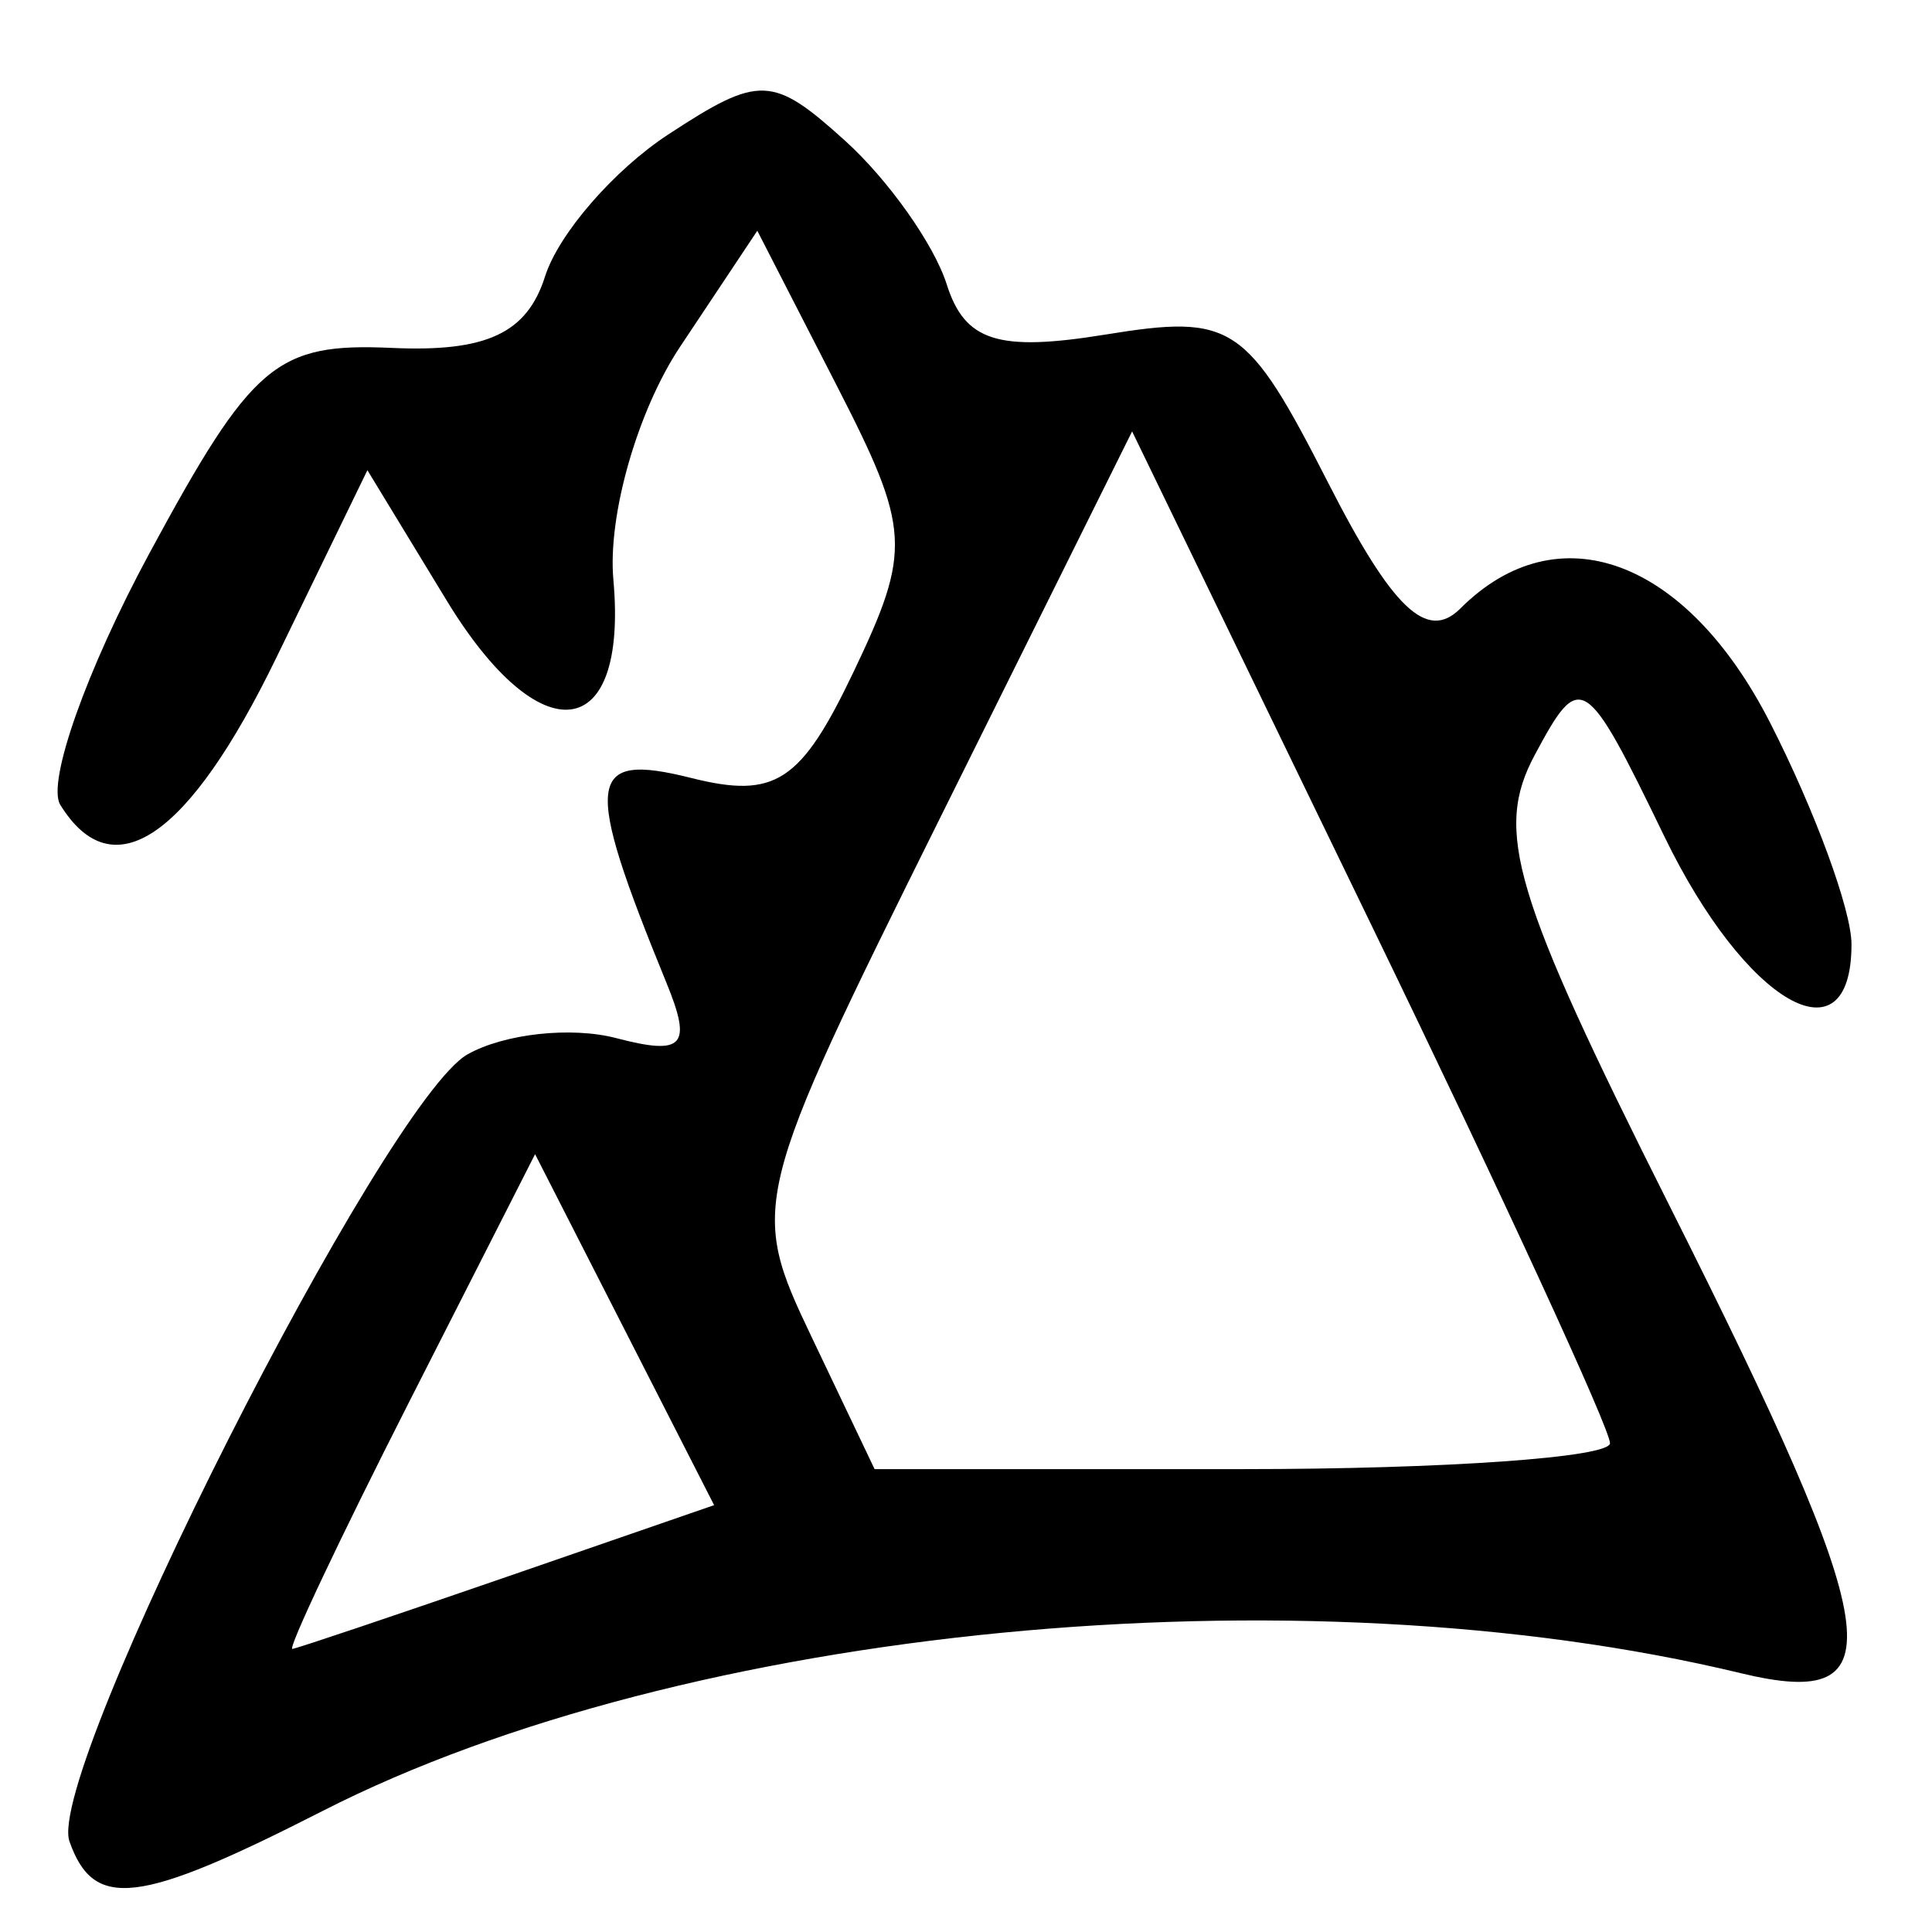
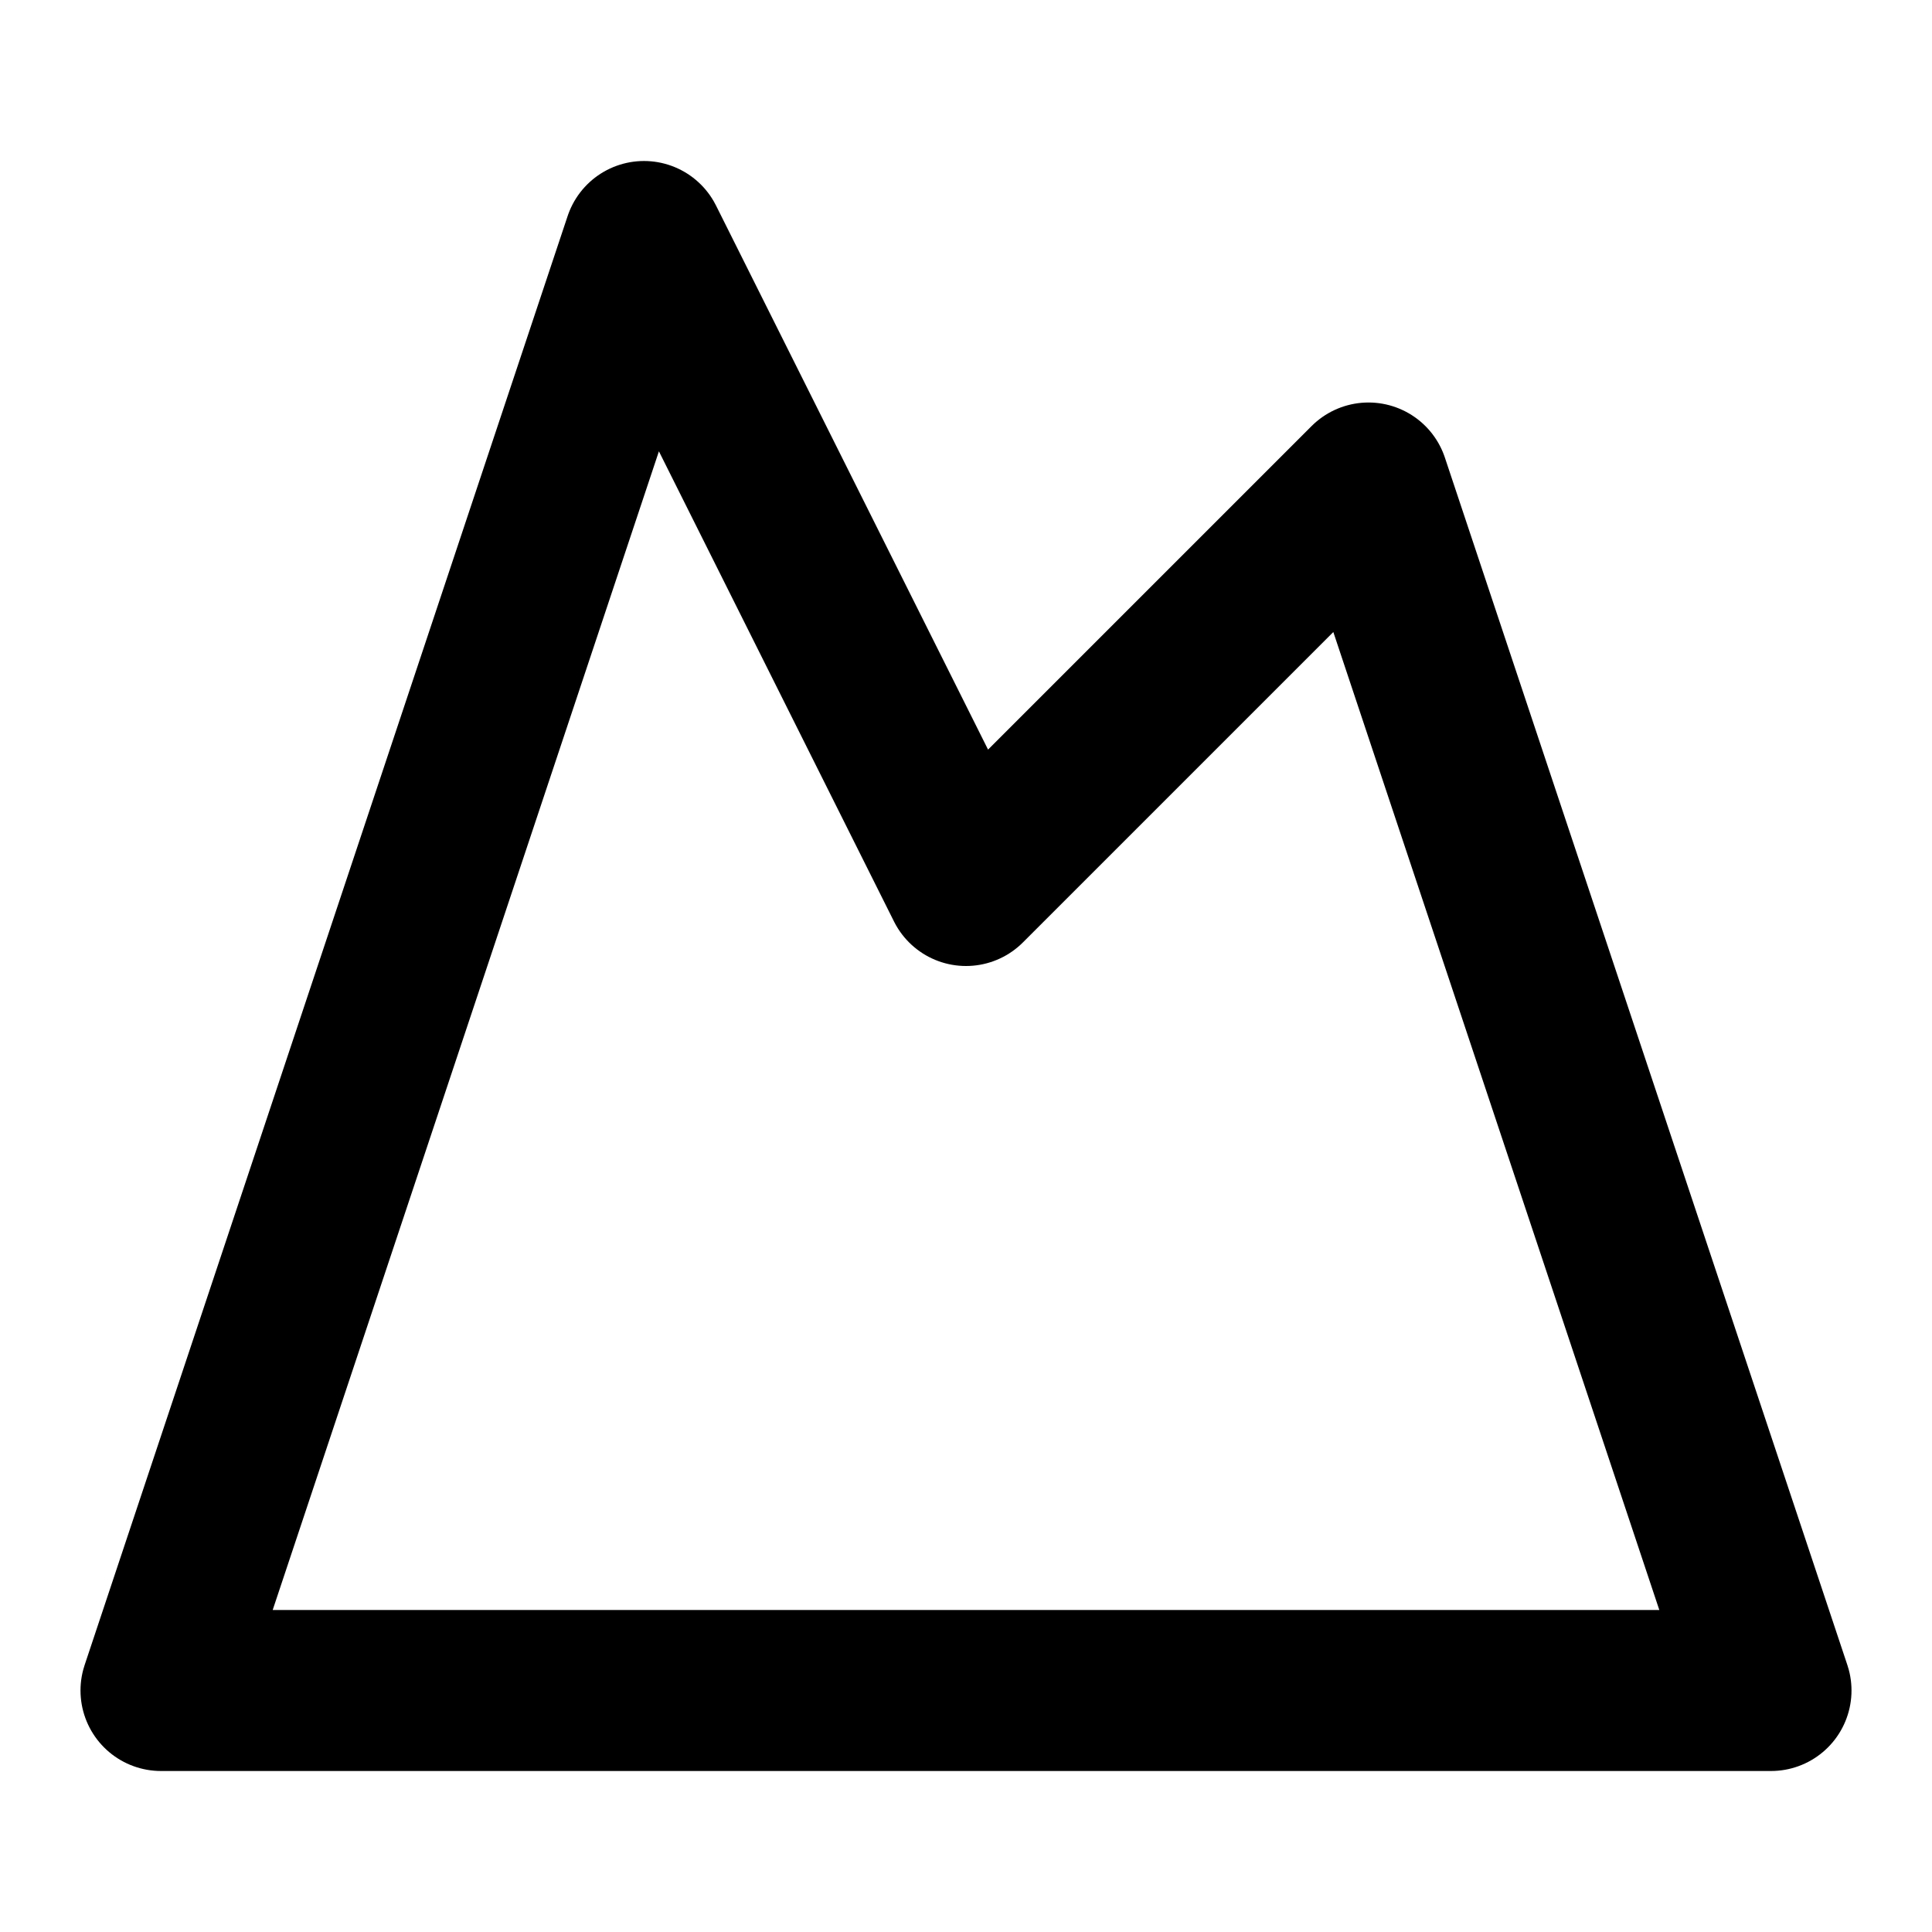
- <svg xmlns="http://www.w3.org/2000/svg" width="48" height="48" viewBox="0 0 48 48">
-   <path d="M1.726,45.750 C1.120,44.032 9.564,27.343 11.621,26.192 C12.536,25.680 14.196,25.500 15.311,25.792 C16.987,26.230 17.202,25.991 16.555,24.411 C14.485,19.353 14.567,18.675 17.171,19.328 C19.261,19.853 19.898,19.437 21.208,16.690 C22.653,13.659 22.624,13.157 20.789,9.581 L18.815,5.733 L16.896,8.616 C15.841,10.202 15.095,12.805 15.239,14.401 C15.606,18.480 13.426,18.750 11.094,14.914 L9.128,11.682 L6.865,16.341 C4.685,20.828 2.803,22.109 1.498,19.996 C1.156,19.444 2.153,16.632 3.712,13.746 C6.267,9.020 6.864,8.514 9.740,8.644 C12.088,8.750 13.094,8.279 13.542,6.867 C13.877,5.811 15.254,4.224 16.601,3.342 C18.869,1.856 19.196,1.868 21.000,3.500 C22.072,4.470 23.206,6.073 23.520,7.062 C23.971,8.483 24.797,8.745 27.465,8.312 C30.623,7.799 30.977,8.035 33.001,12.001 C34.595,15.126 35.456,15.944 36.281,15.119 C38.702,12.698 41.897,13.877 43.980,17.960 C45.091,20.138 46.000,22.613 46.000,23.460 C46.000,26.460 43.366,24.942 41.350,20.780 C39.381,16.714 39.263,16.640 38.131,18.756 C37.119,20.645 37.586,22.207 41.478,29.956 C46.868,40.688 47.146,42.510 43.250,41.570 C32.266,38.921 17.013,40.402 8.019,44.991 C3.435,47.329 2.330,47.462 1.726,45.750 Z M12.621,39.165 L17.742,37.395 L15.518,33.035 L13.294,28.675 L10.162,34.837 C8.440,38.227 7.136,40.985 7.265,40.967 C7.394,40.949 9.804,40.138 12.621,39.165 Z M40.000,35.856 C40.000,35.502 37.329,29.701 34.063,22.965 L28.127,10.718 L23.358,20.318 C18.663,29.770 18.614,29.967 20.160,33.208 L21.729,36.500 L30.865,36.500 C35.889,36.500 40.000,36.210 40.000,35.856 Z" fill="currentColor" fill-rule="evenodd" />
+ <svg xmlns="http://www.w3.org/2000/svg" width="24" height="24" viewBox="0 0 24 24" fill="none" stroke="currentColor" stroke-width="2" stroke-linecap="round" stroke-linejoin="round" class="lucide lucide-mountain">
+   <path d="m8 3 4 8 5-5 5 15H2L8 3Z" />
</svg>
